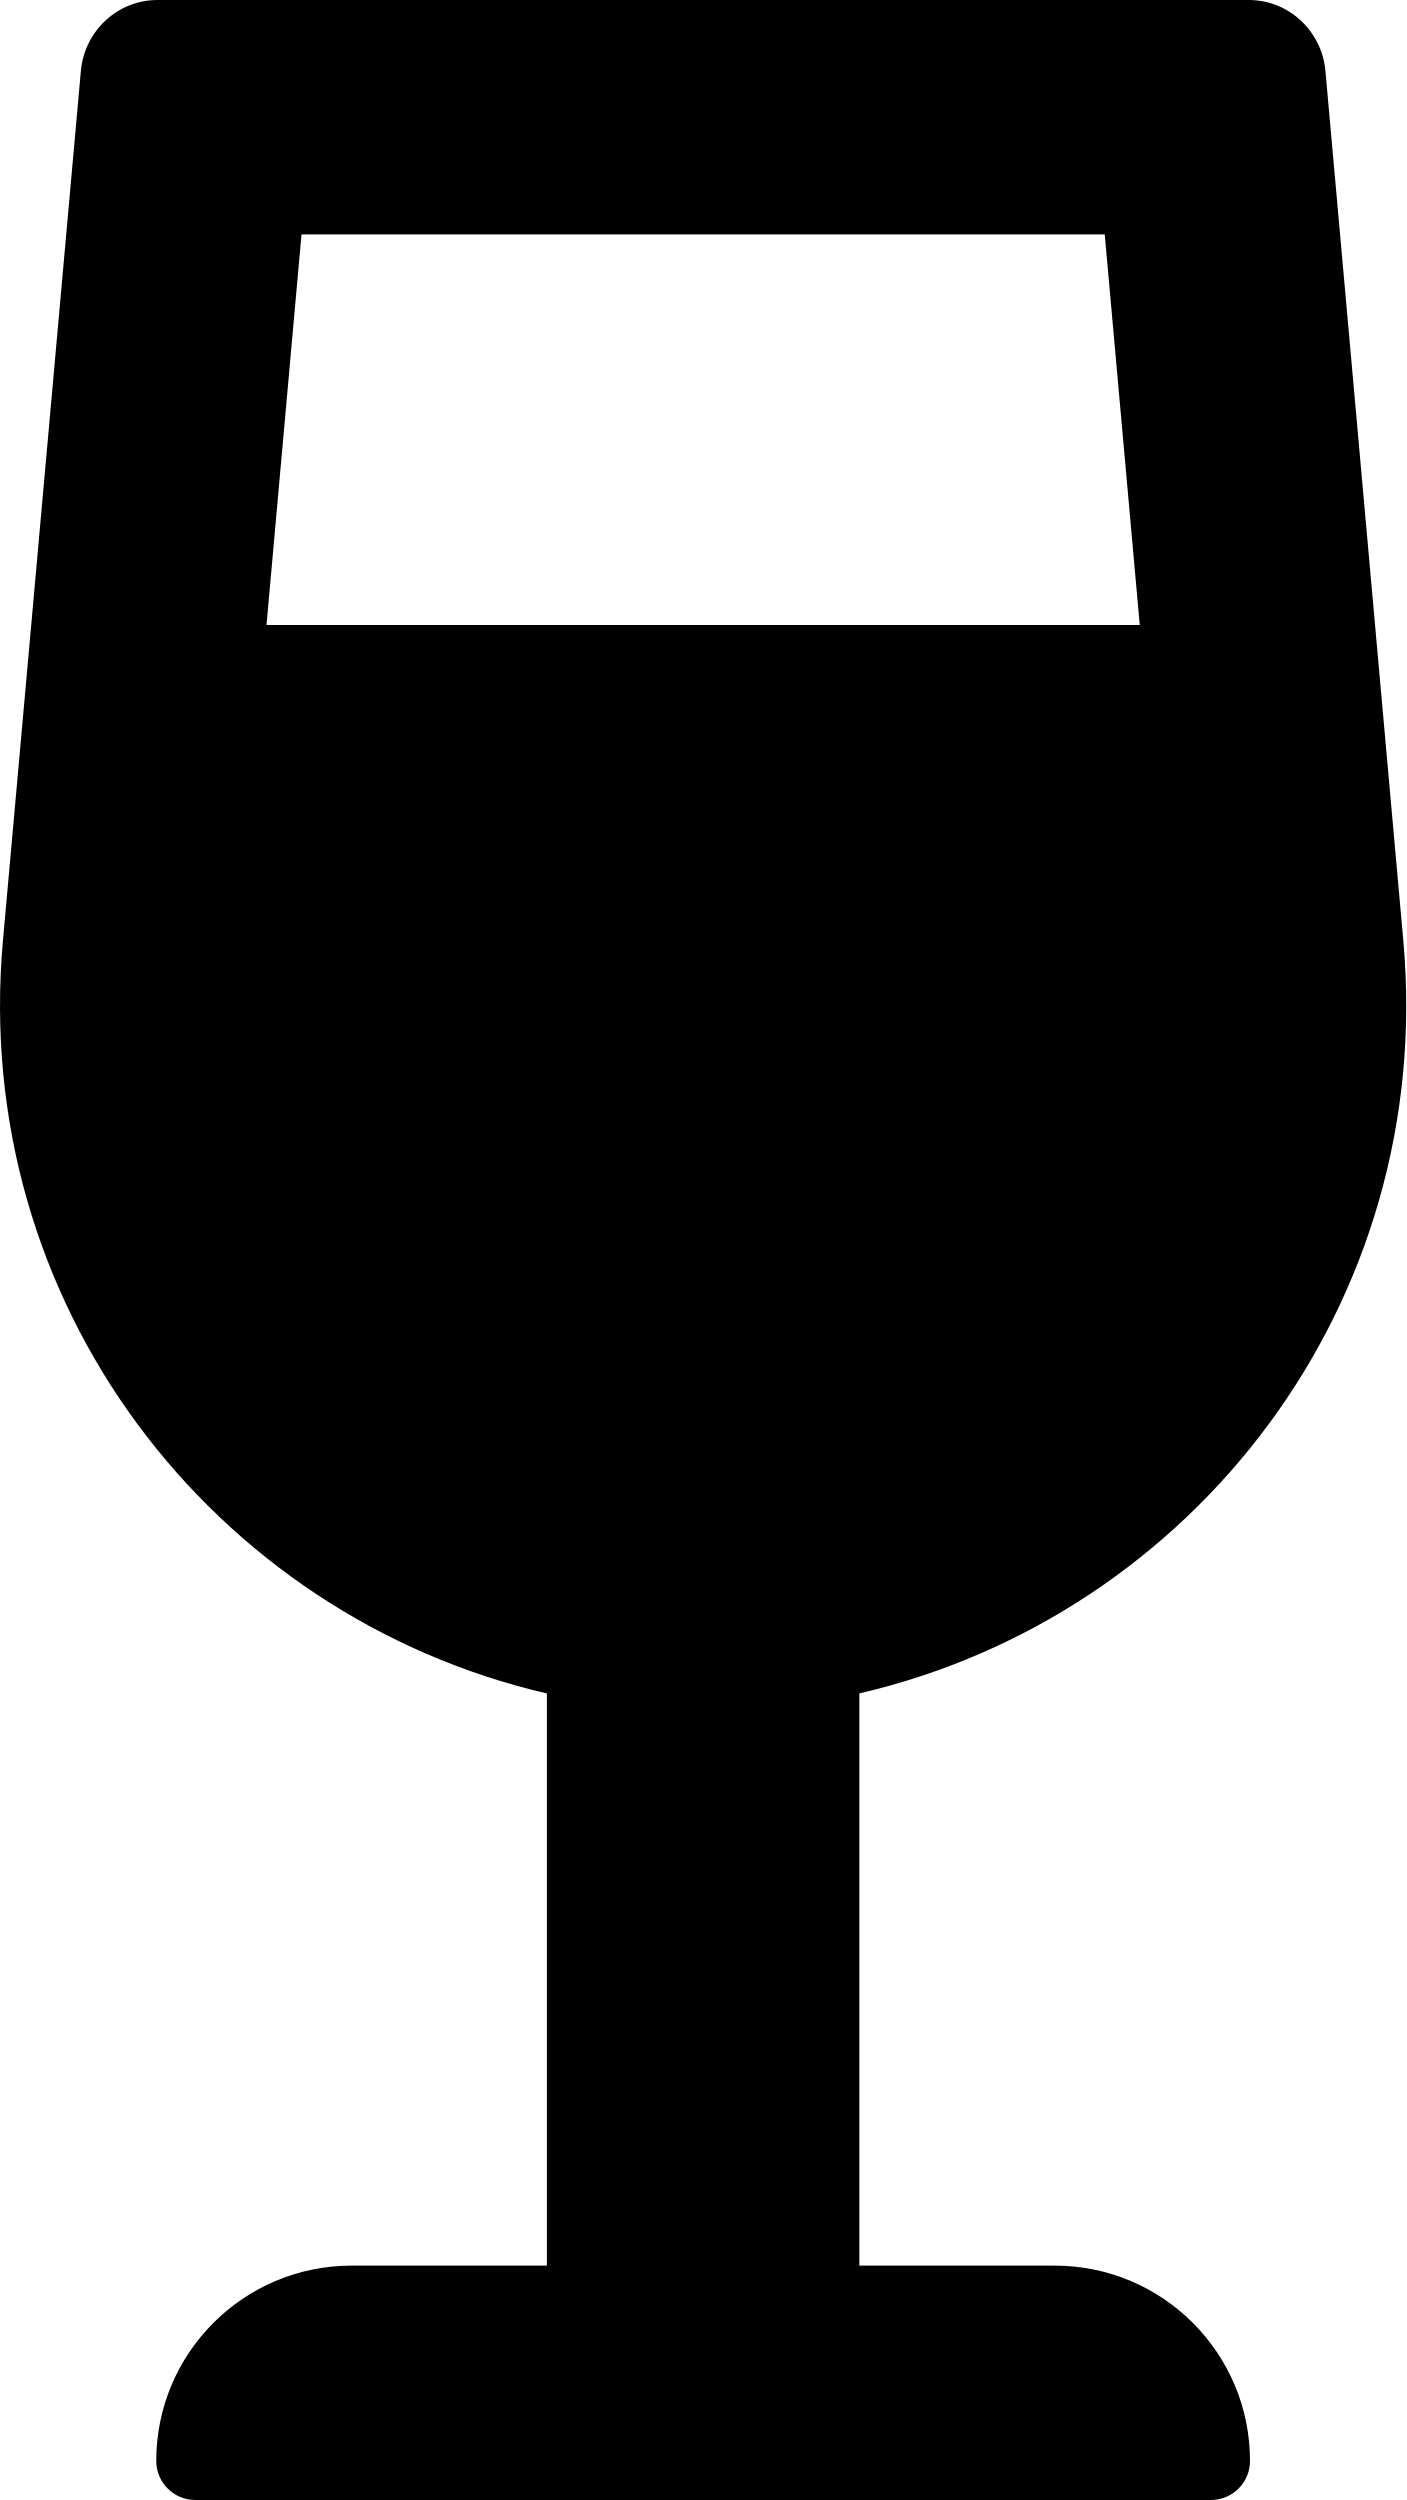
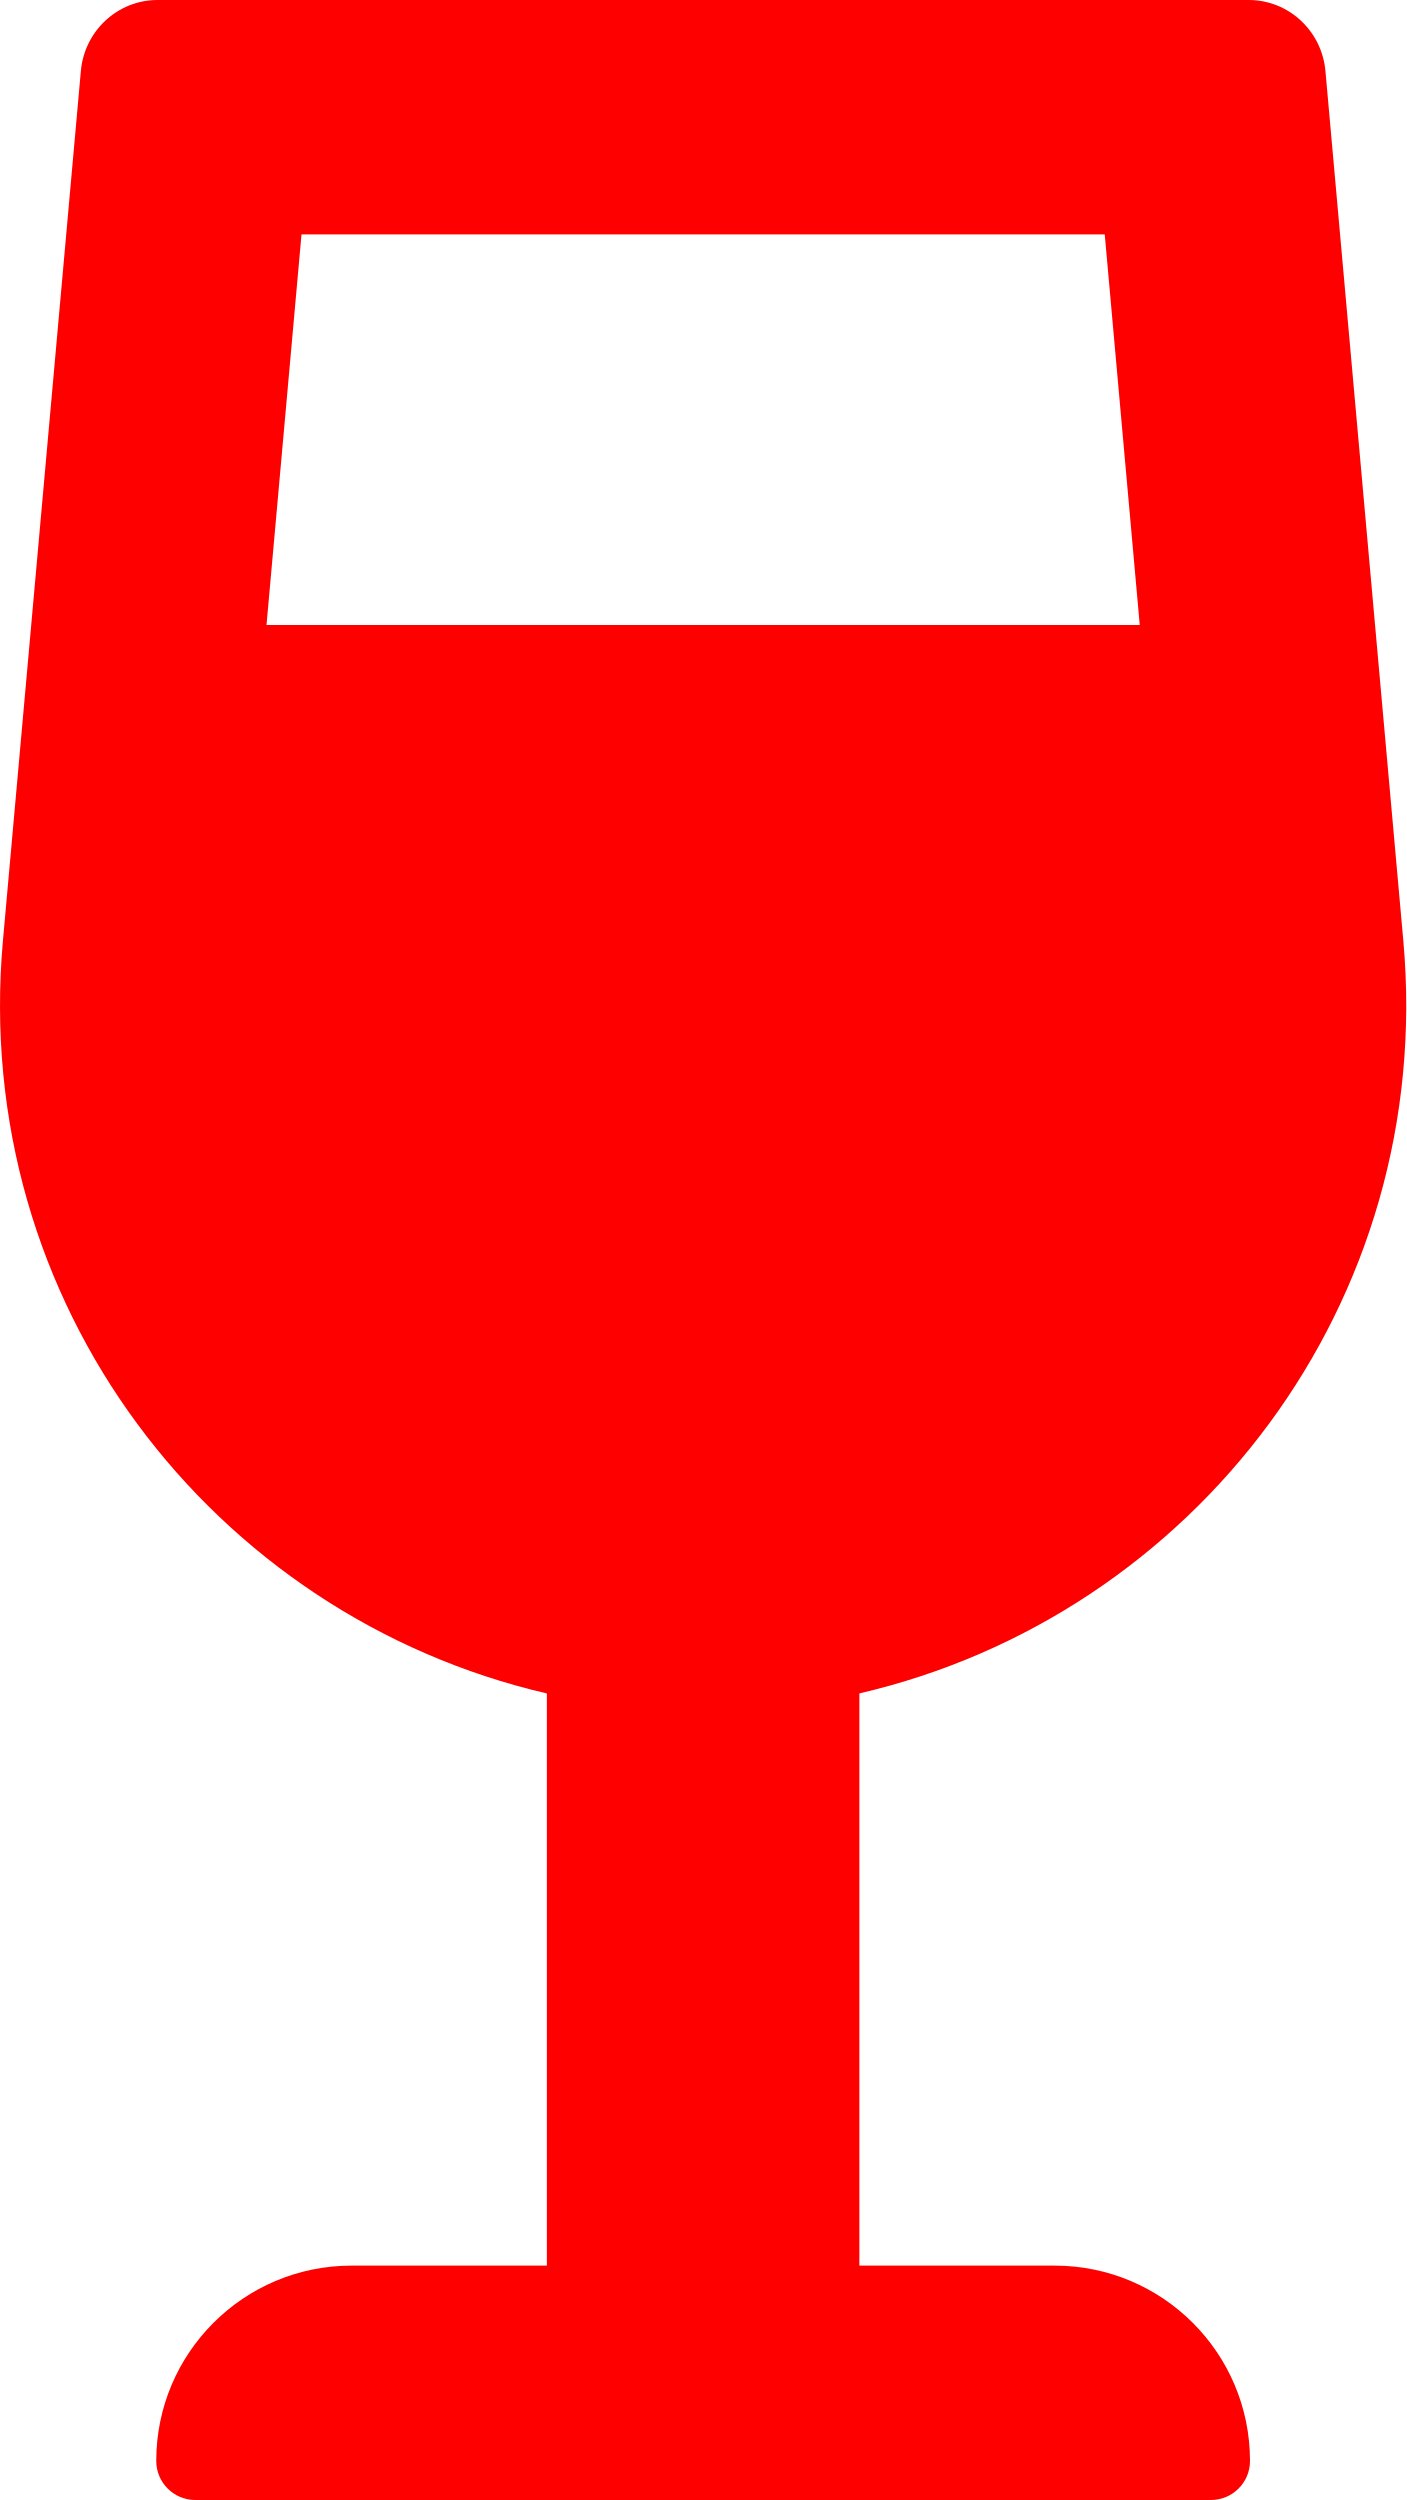
<svg xmlns="http://www.w3.org/2000/svg" aria-hidden="true" focusable="false" data-prefix="fas" data-icon="wine-glass-alt" class="svg-inline--fa fa-wine-glass-alt fa-w-9" role="img" viewBox="0 0 288 512">
-   <path fill="currentColor" d="M216 464h-40V346.81c68.47-15.89 118.05-79.91 111.4-154.16l-15.95-178.1C270.71 6.31 263.9 0 255.74 0H32.26c-8.15 0-14.97 6.31-15.7 14.55L.6 192.66C-6.05 266.91 43.53 330.93 112 346.82V464H72c-22.09 0-40 17.91-40 40 0 4.42 3.58 8 8 8h208c4.42 0 8-3.58 8-8 0-22.09-17.91-40-40-40zM61.75 48h164.5l7.17 80H54.58l7.17-80z" />
+   <path fill="currentColor" d="M216 464h-40V346.81c68.47-15.89 118.05-79.91 111.4-154.16l-15.95-178.1C270.71 6.31 263.9 0 255.74 0H32.26c-8.15 0-14.97 6.31-15.7 14.55L.6 192.66C-6.05 266.91 43.53 330.93 112 346.82V464H72c-22.09 0-40 17.91-40 40 0 4.42 3.58 8 8 8h208c4.42 0 8-3.58 8-8 0-22.09-17.91-40-40-40zM61.75 48h164.5l7.17 80H54.58l7.17-80z" style="fill:red;" />
</svg>
